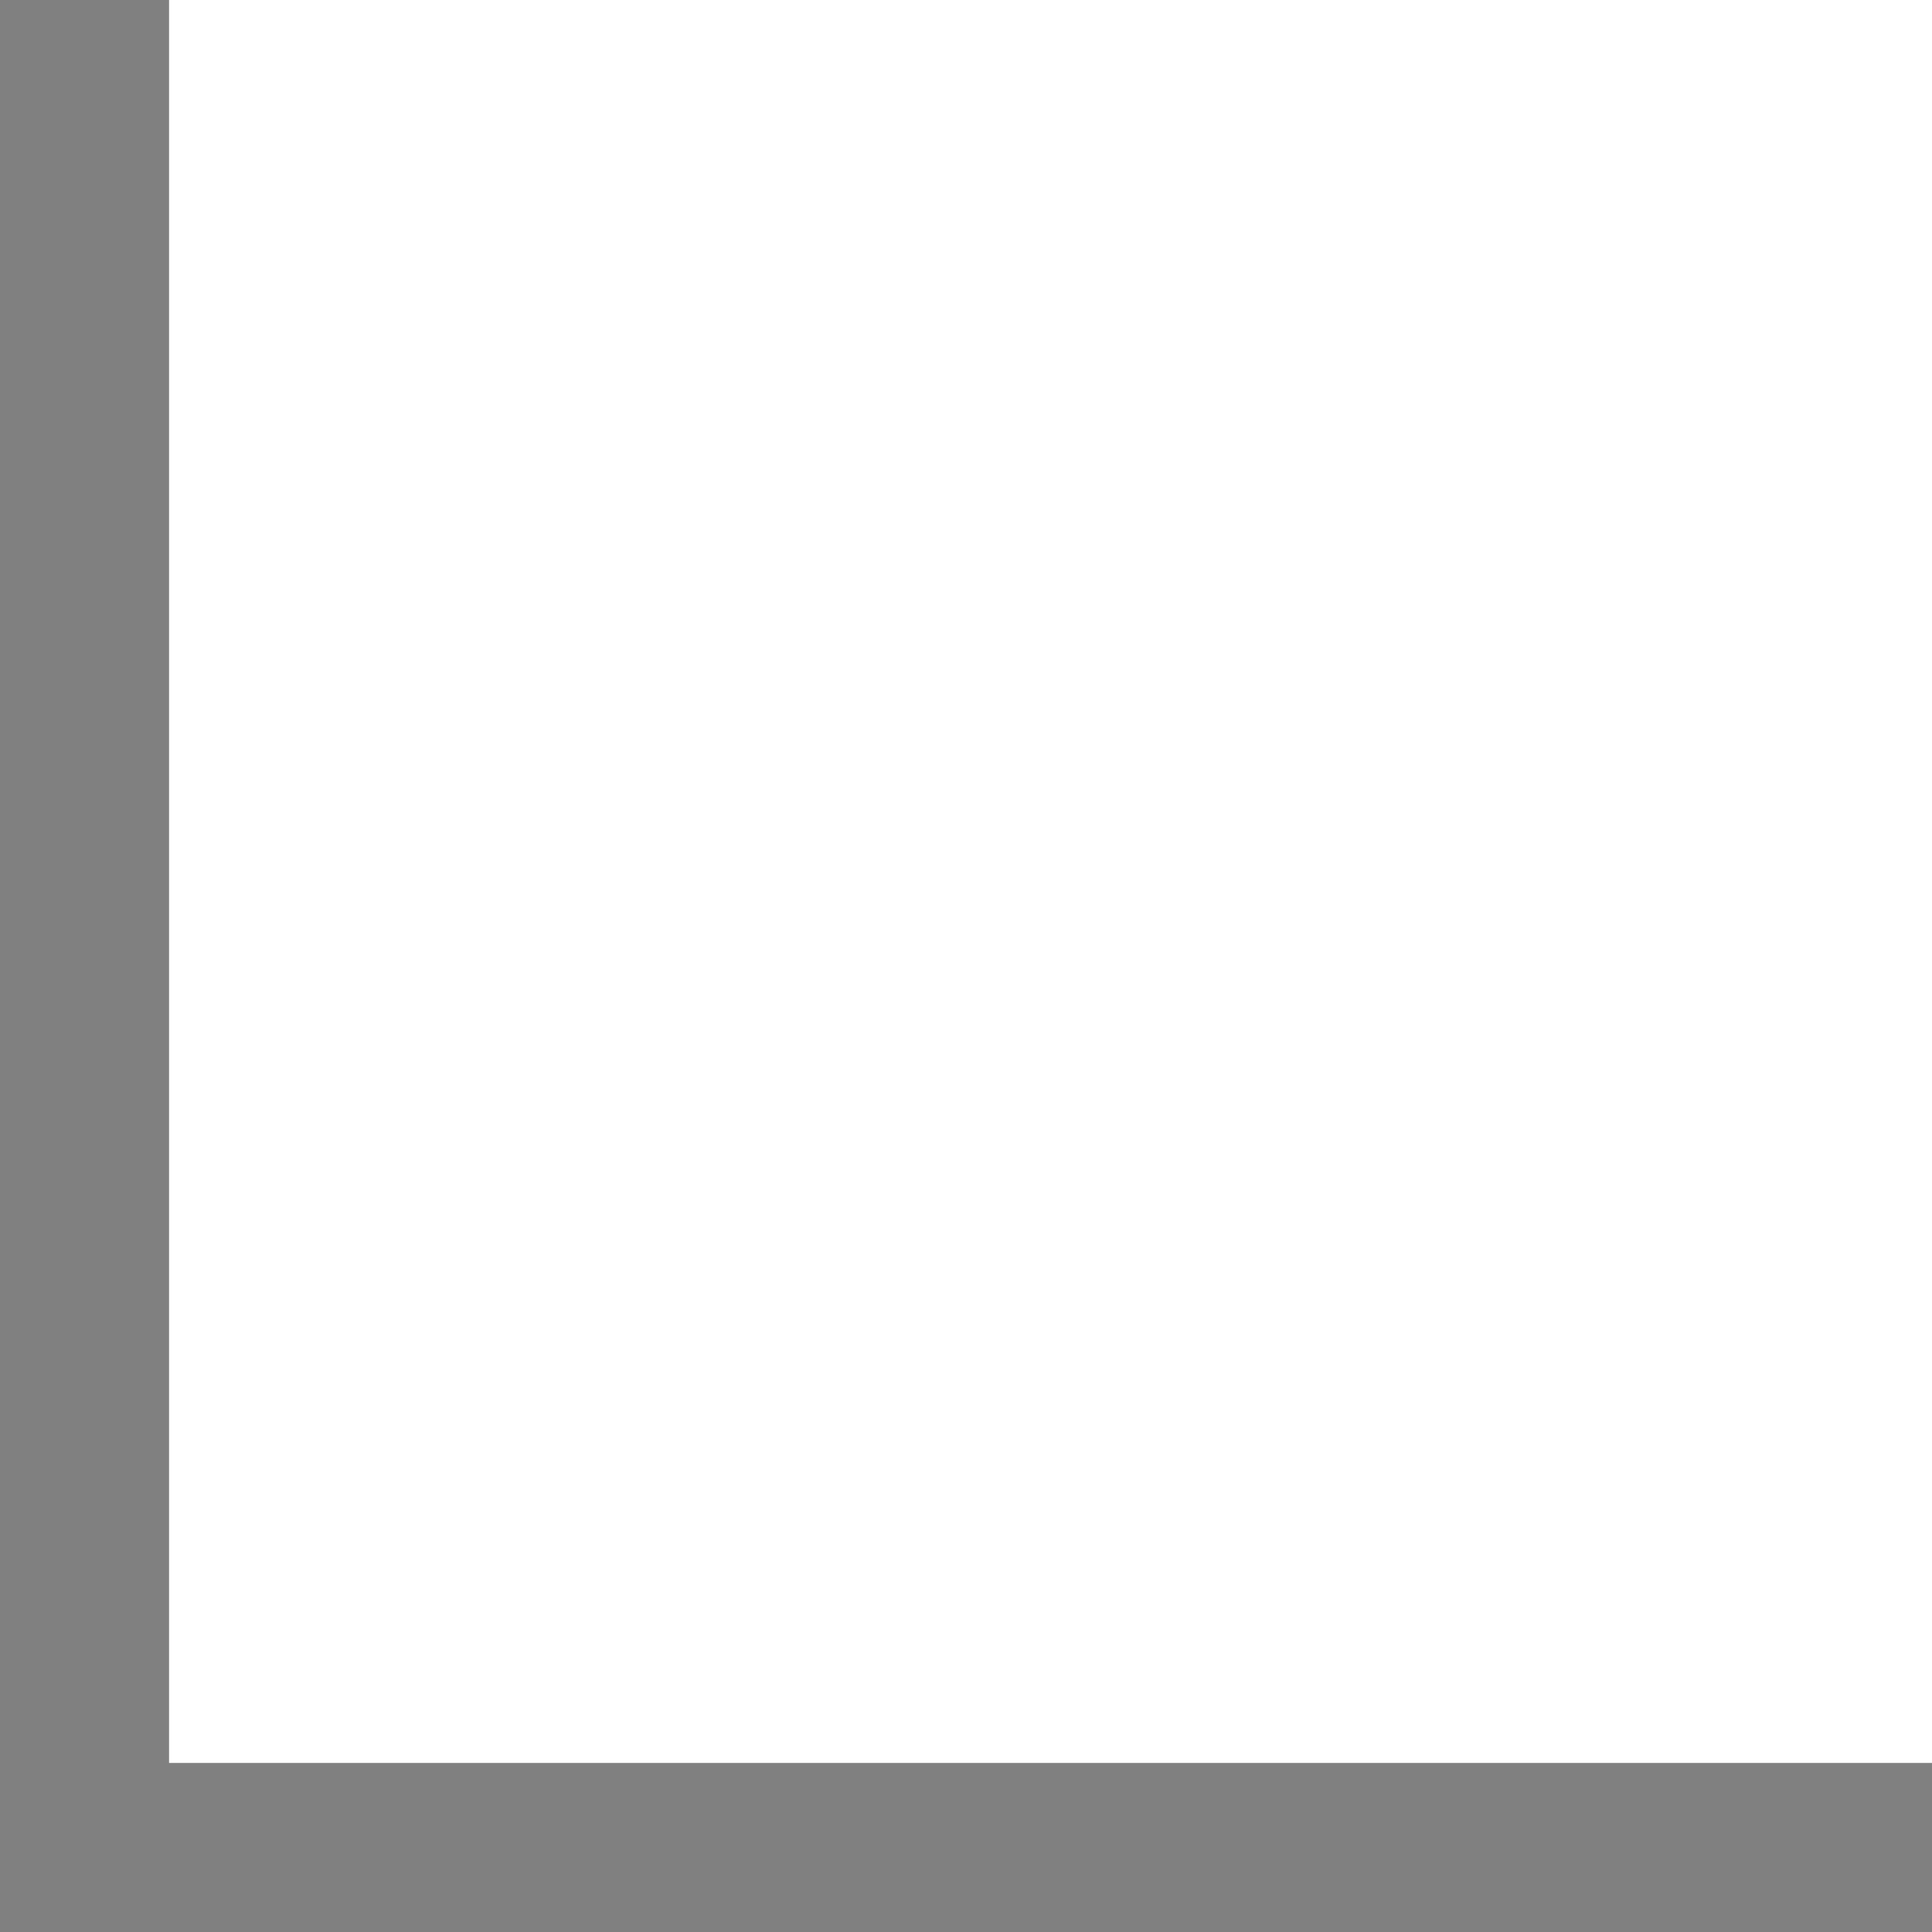
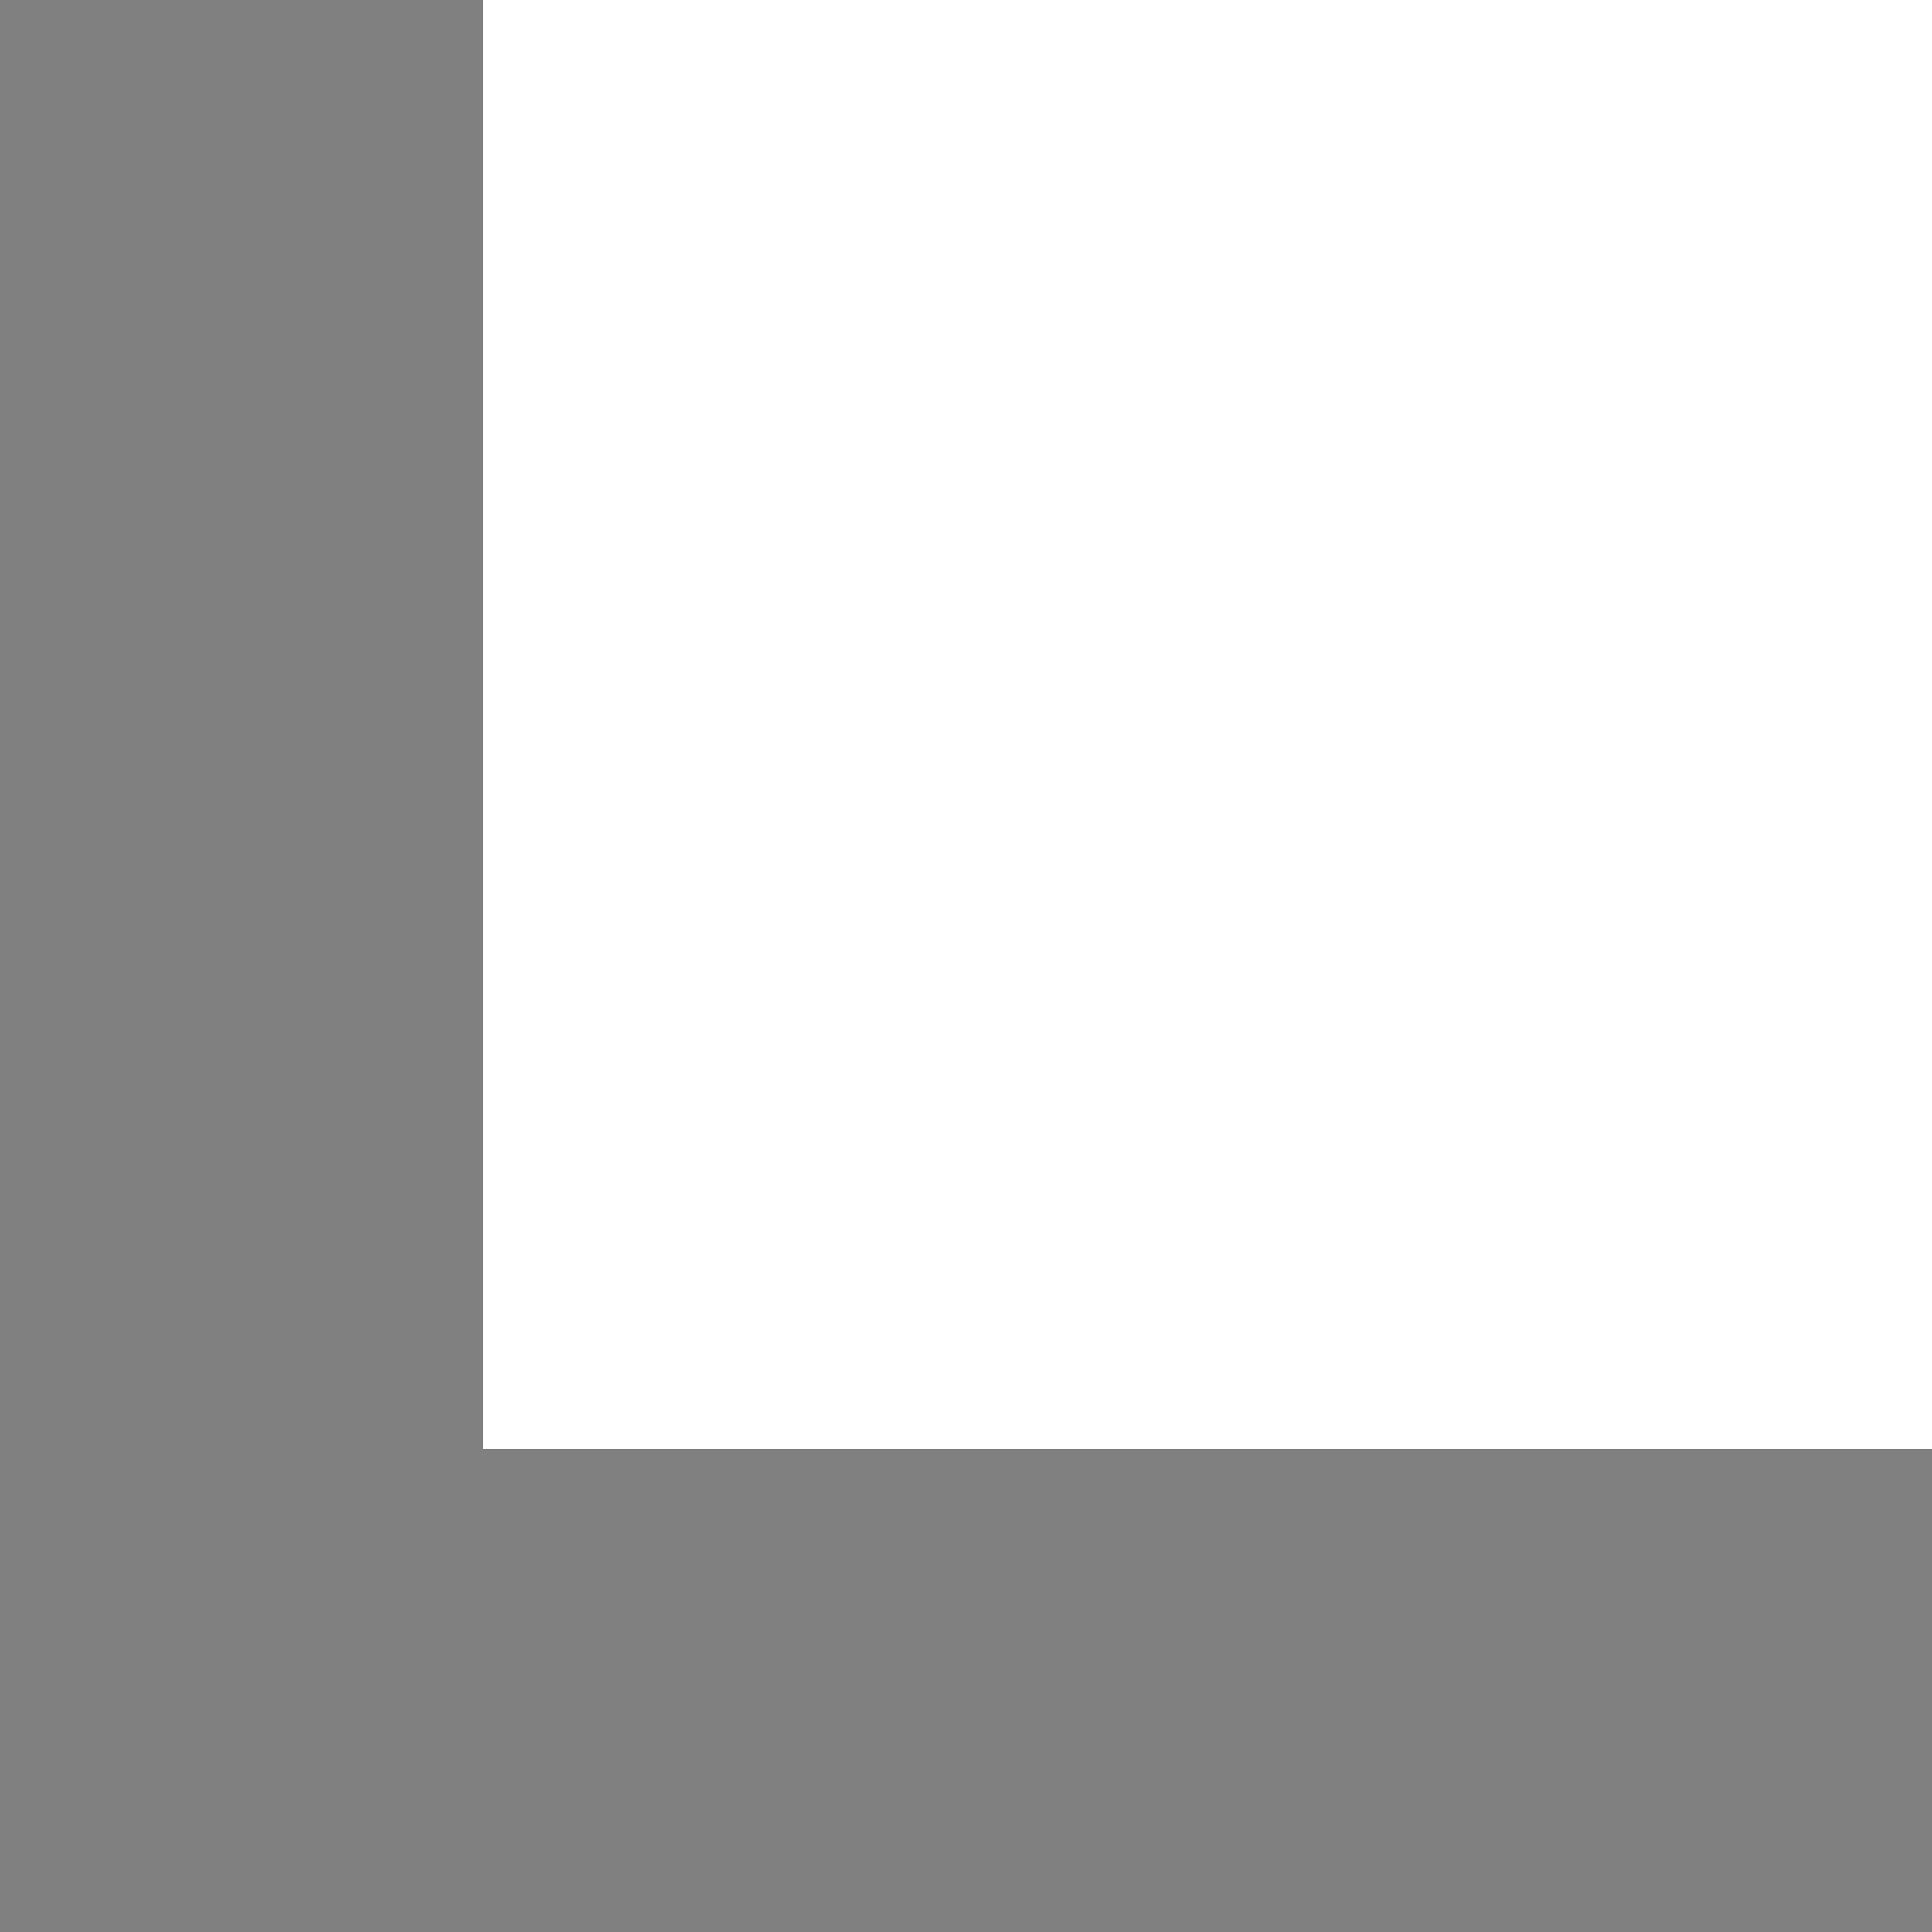
<svg xmlns="http://www.w3.org/2000/svg" version="1.1" width="20" height="20" viewBox="0,0,20,20">
-   <path stroke-width="3.5" fill="none" stroke="grey" d="         M 0,0         v 20         h 20     " />
+   <path stroke-width="10" fill="none" stroke="grey" d="         M 0,0         v 20         h 20     " />
</svg>
